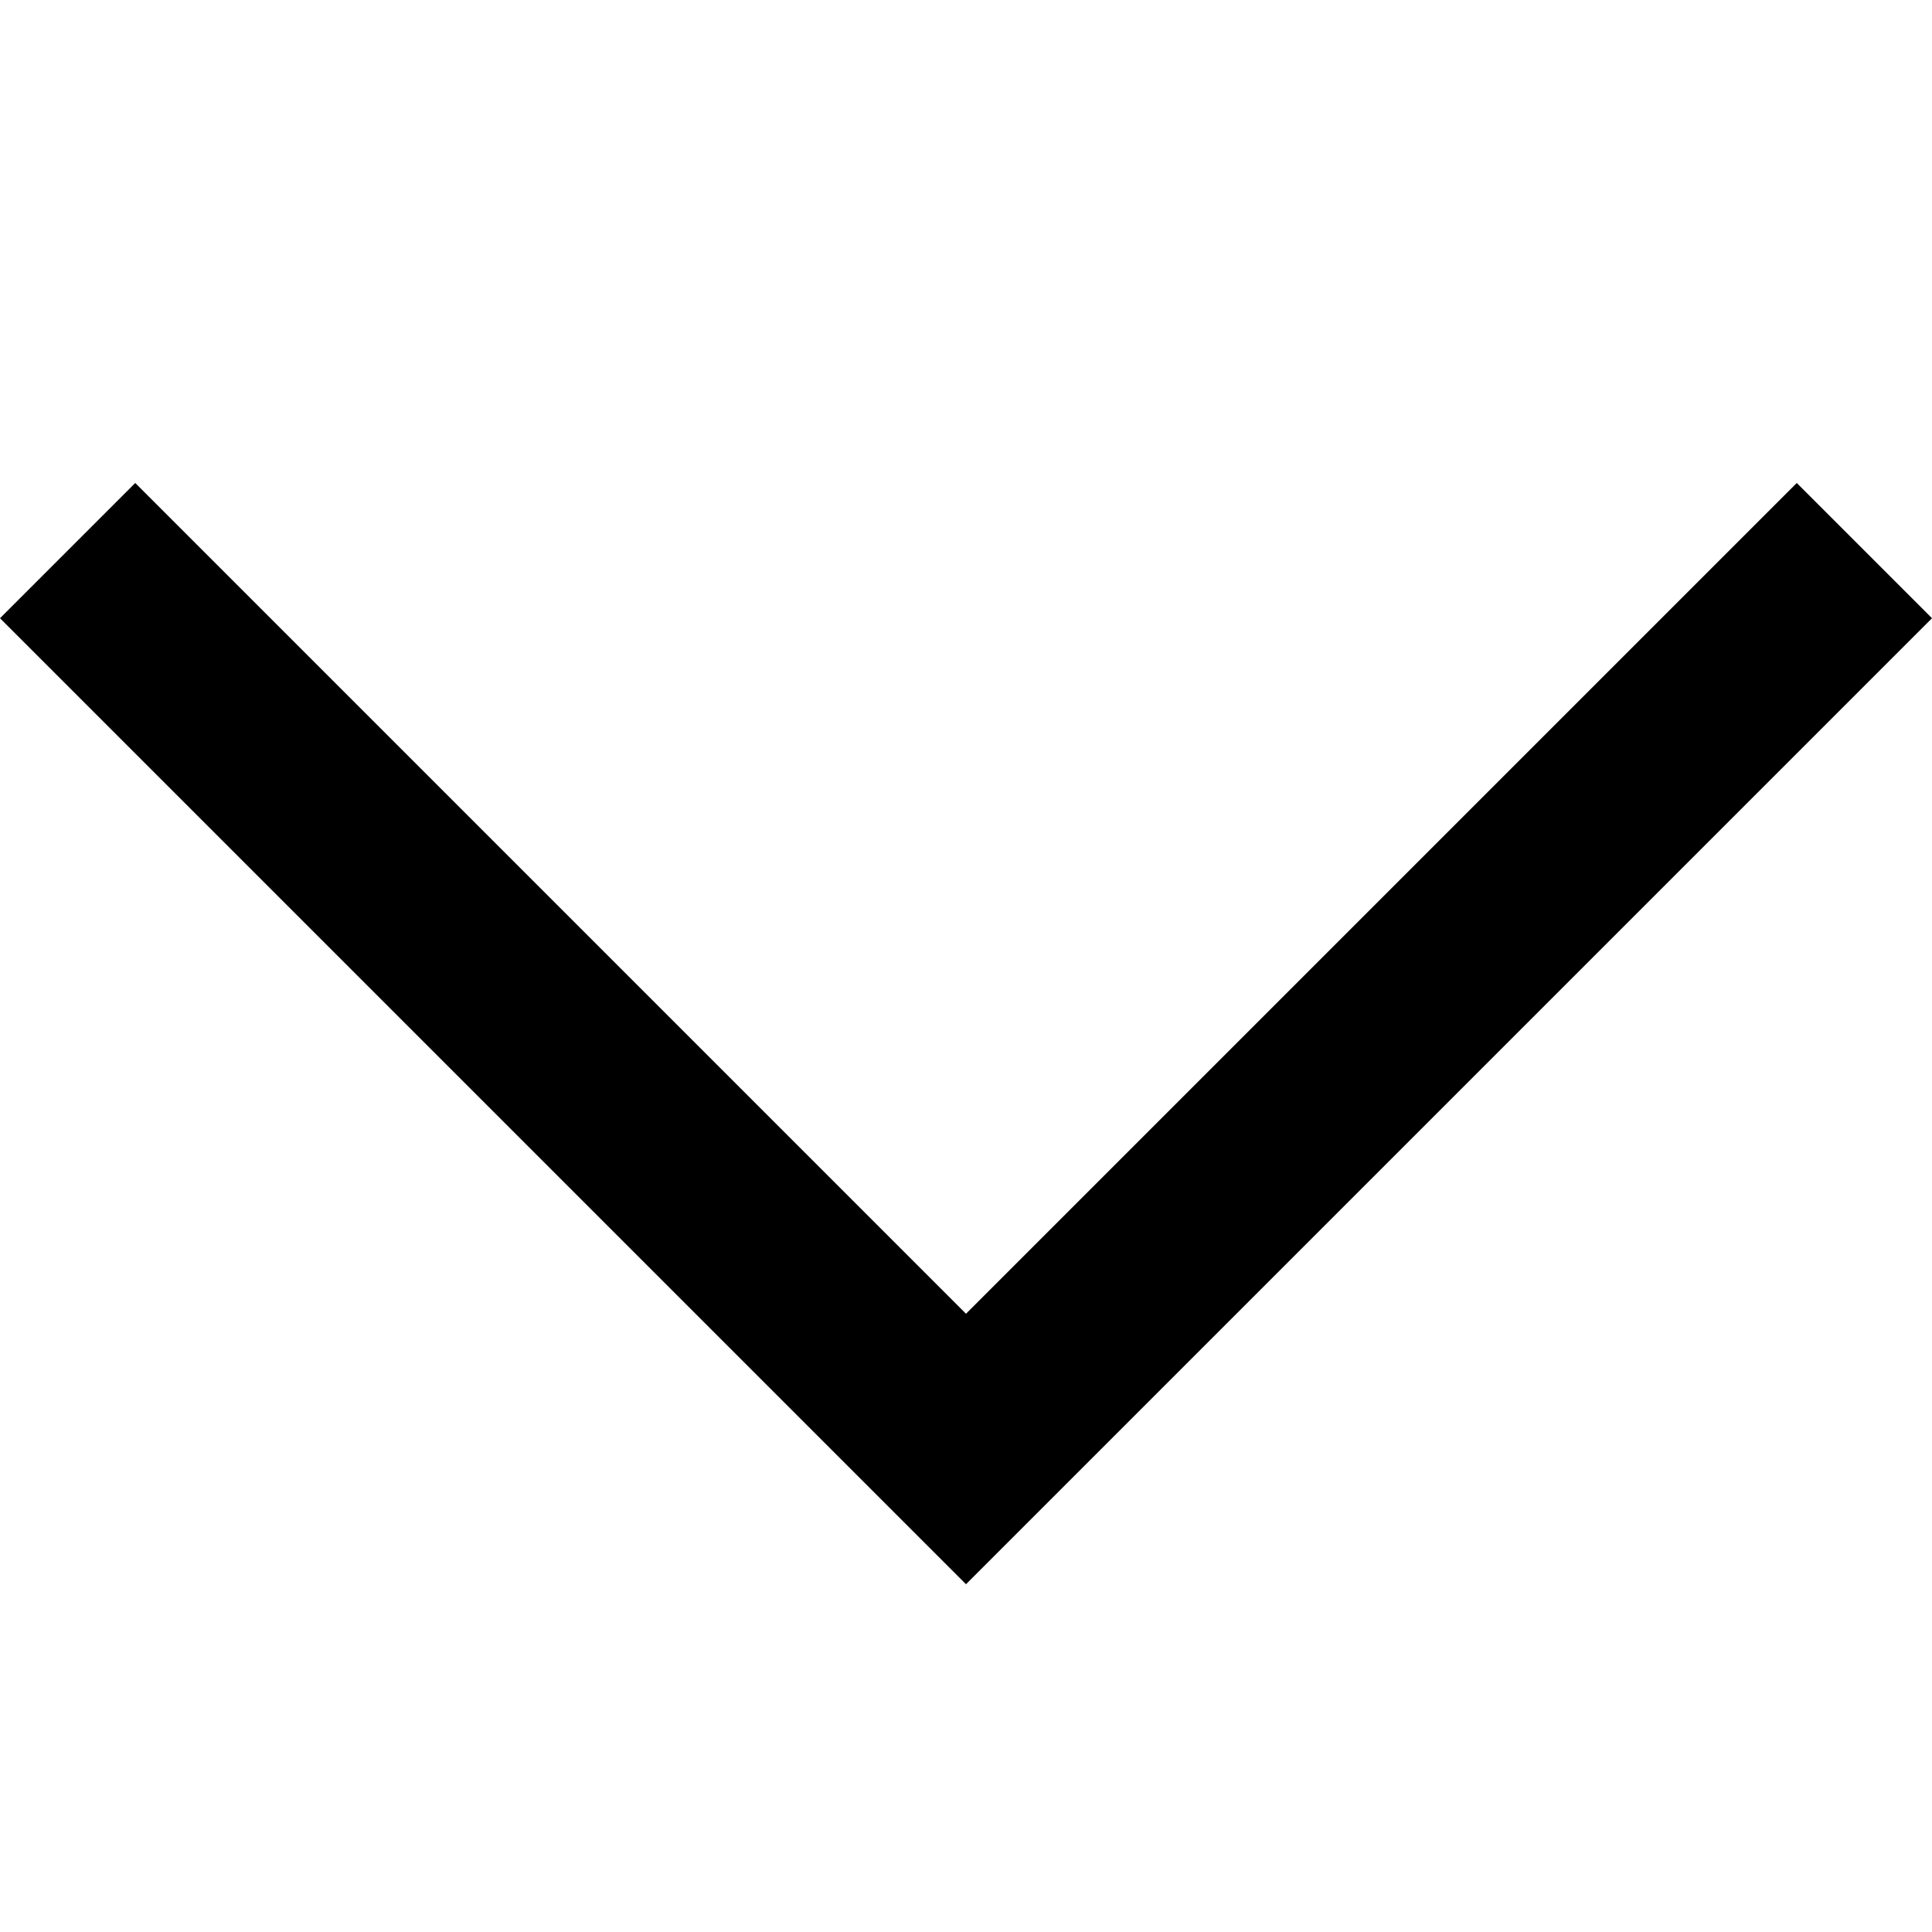
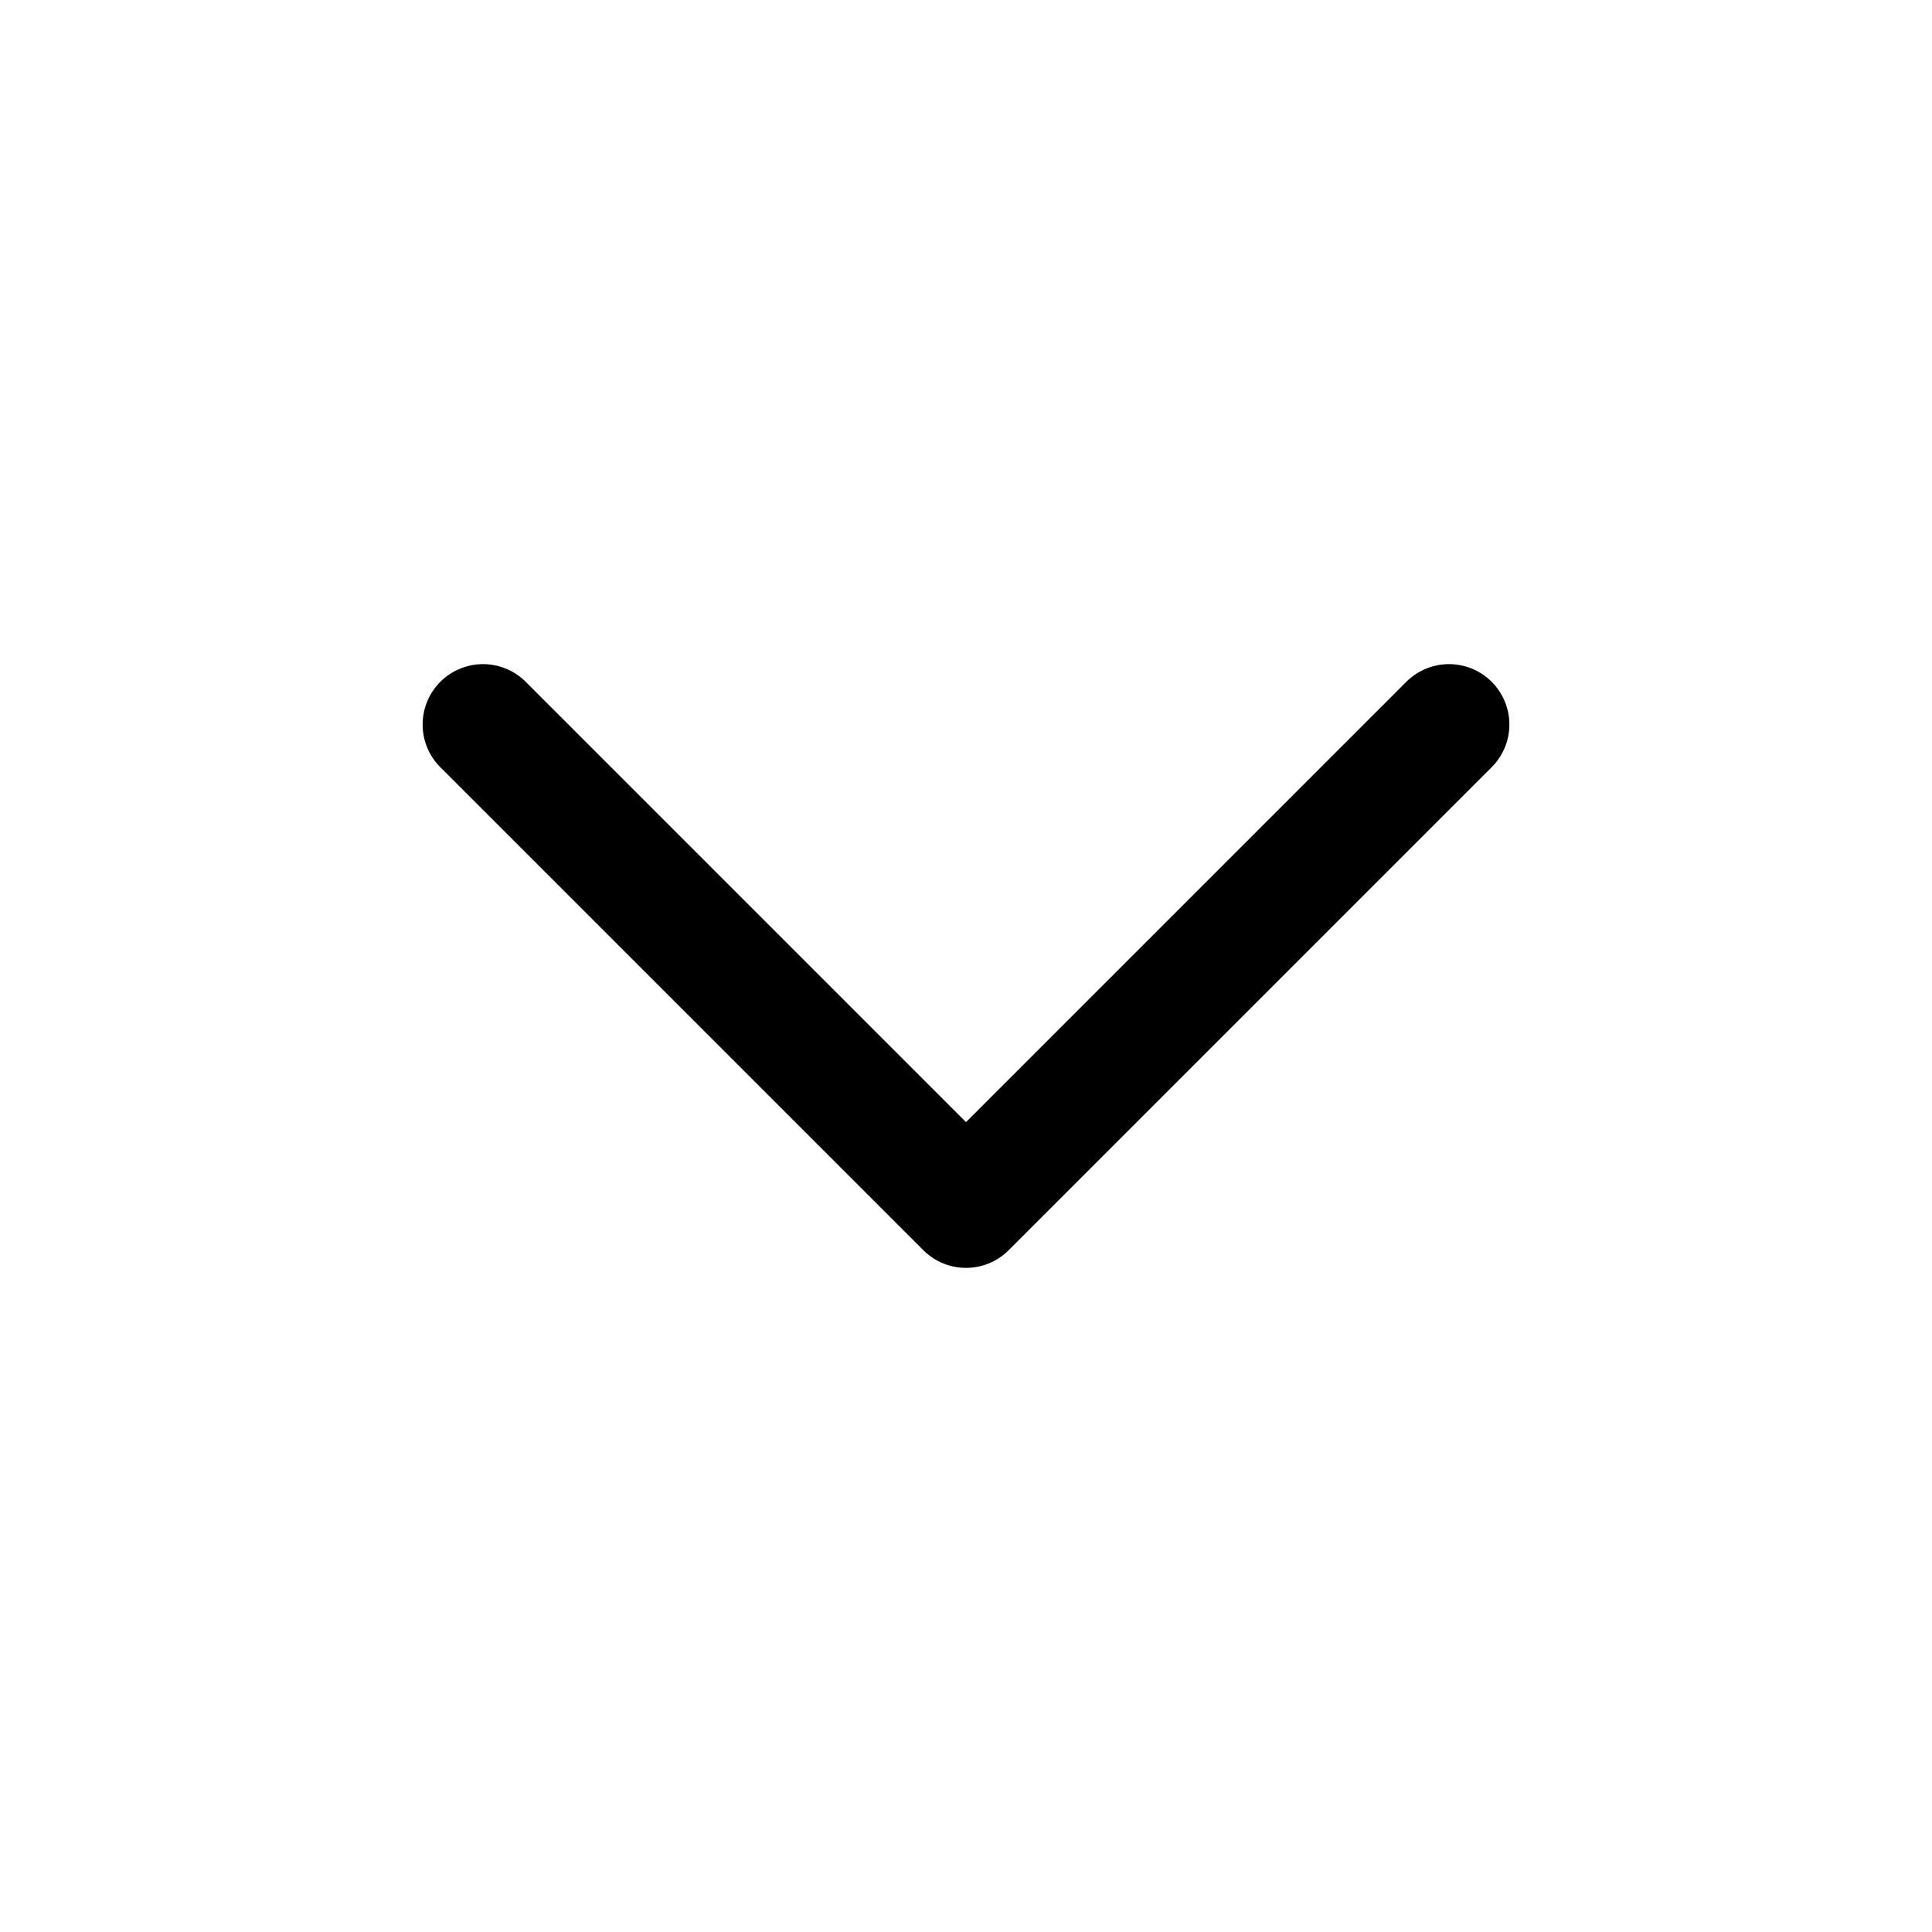
- <svg xmlns="http://www.w3.org/2000/svg" width="12" height="12" viewBox="0 0 12 12" fill="none">
-   <g id="Frame 48095696">
-     <path id="Vector" d="M6 9.84L12 3.84L11.16 3L6 8.16L0.84 3L0 3.84L6 9.84Z" fill="currentColor" />
-   </g>
+ <svg xmlns="http://www.w3.org/2000/svg" width="16" height="16" viewBox="0 0 16 16" fill="none">
+   <path d="M4 6L8 10L12 6" stroke="currentColor" stroke-linecap="round" stroke-linejoin="round" />
</svg>
